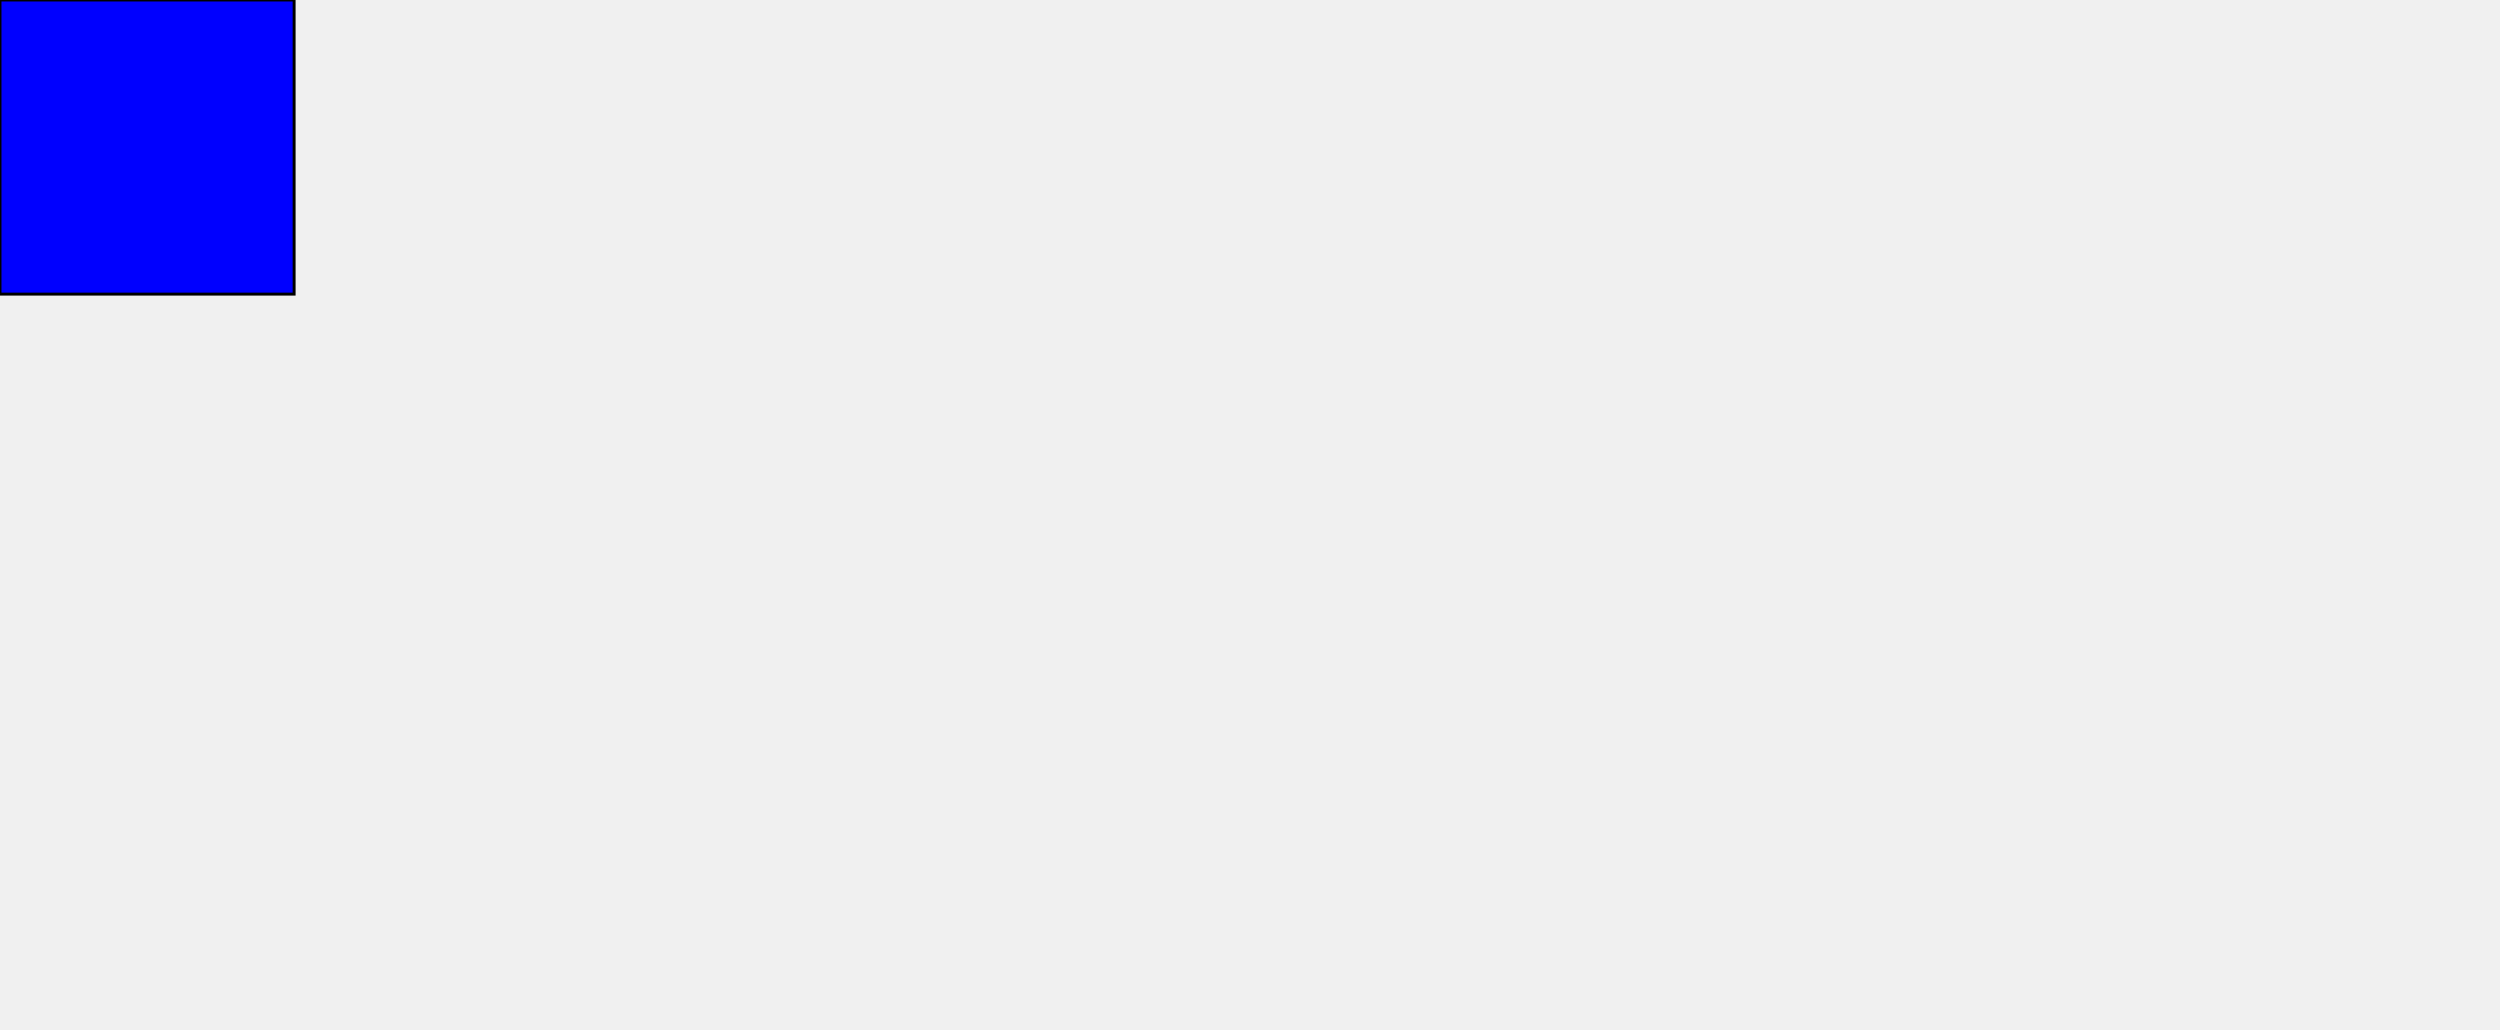
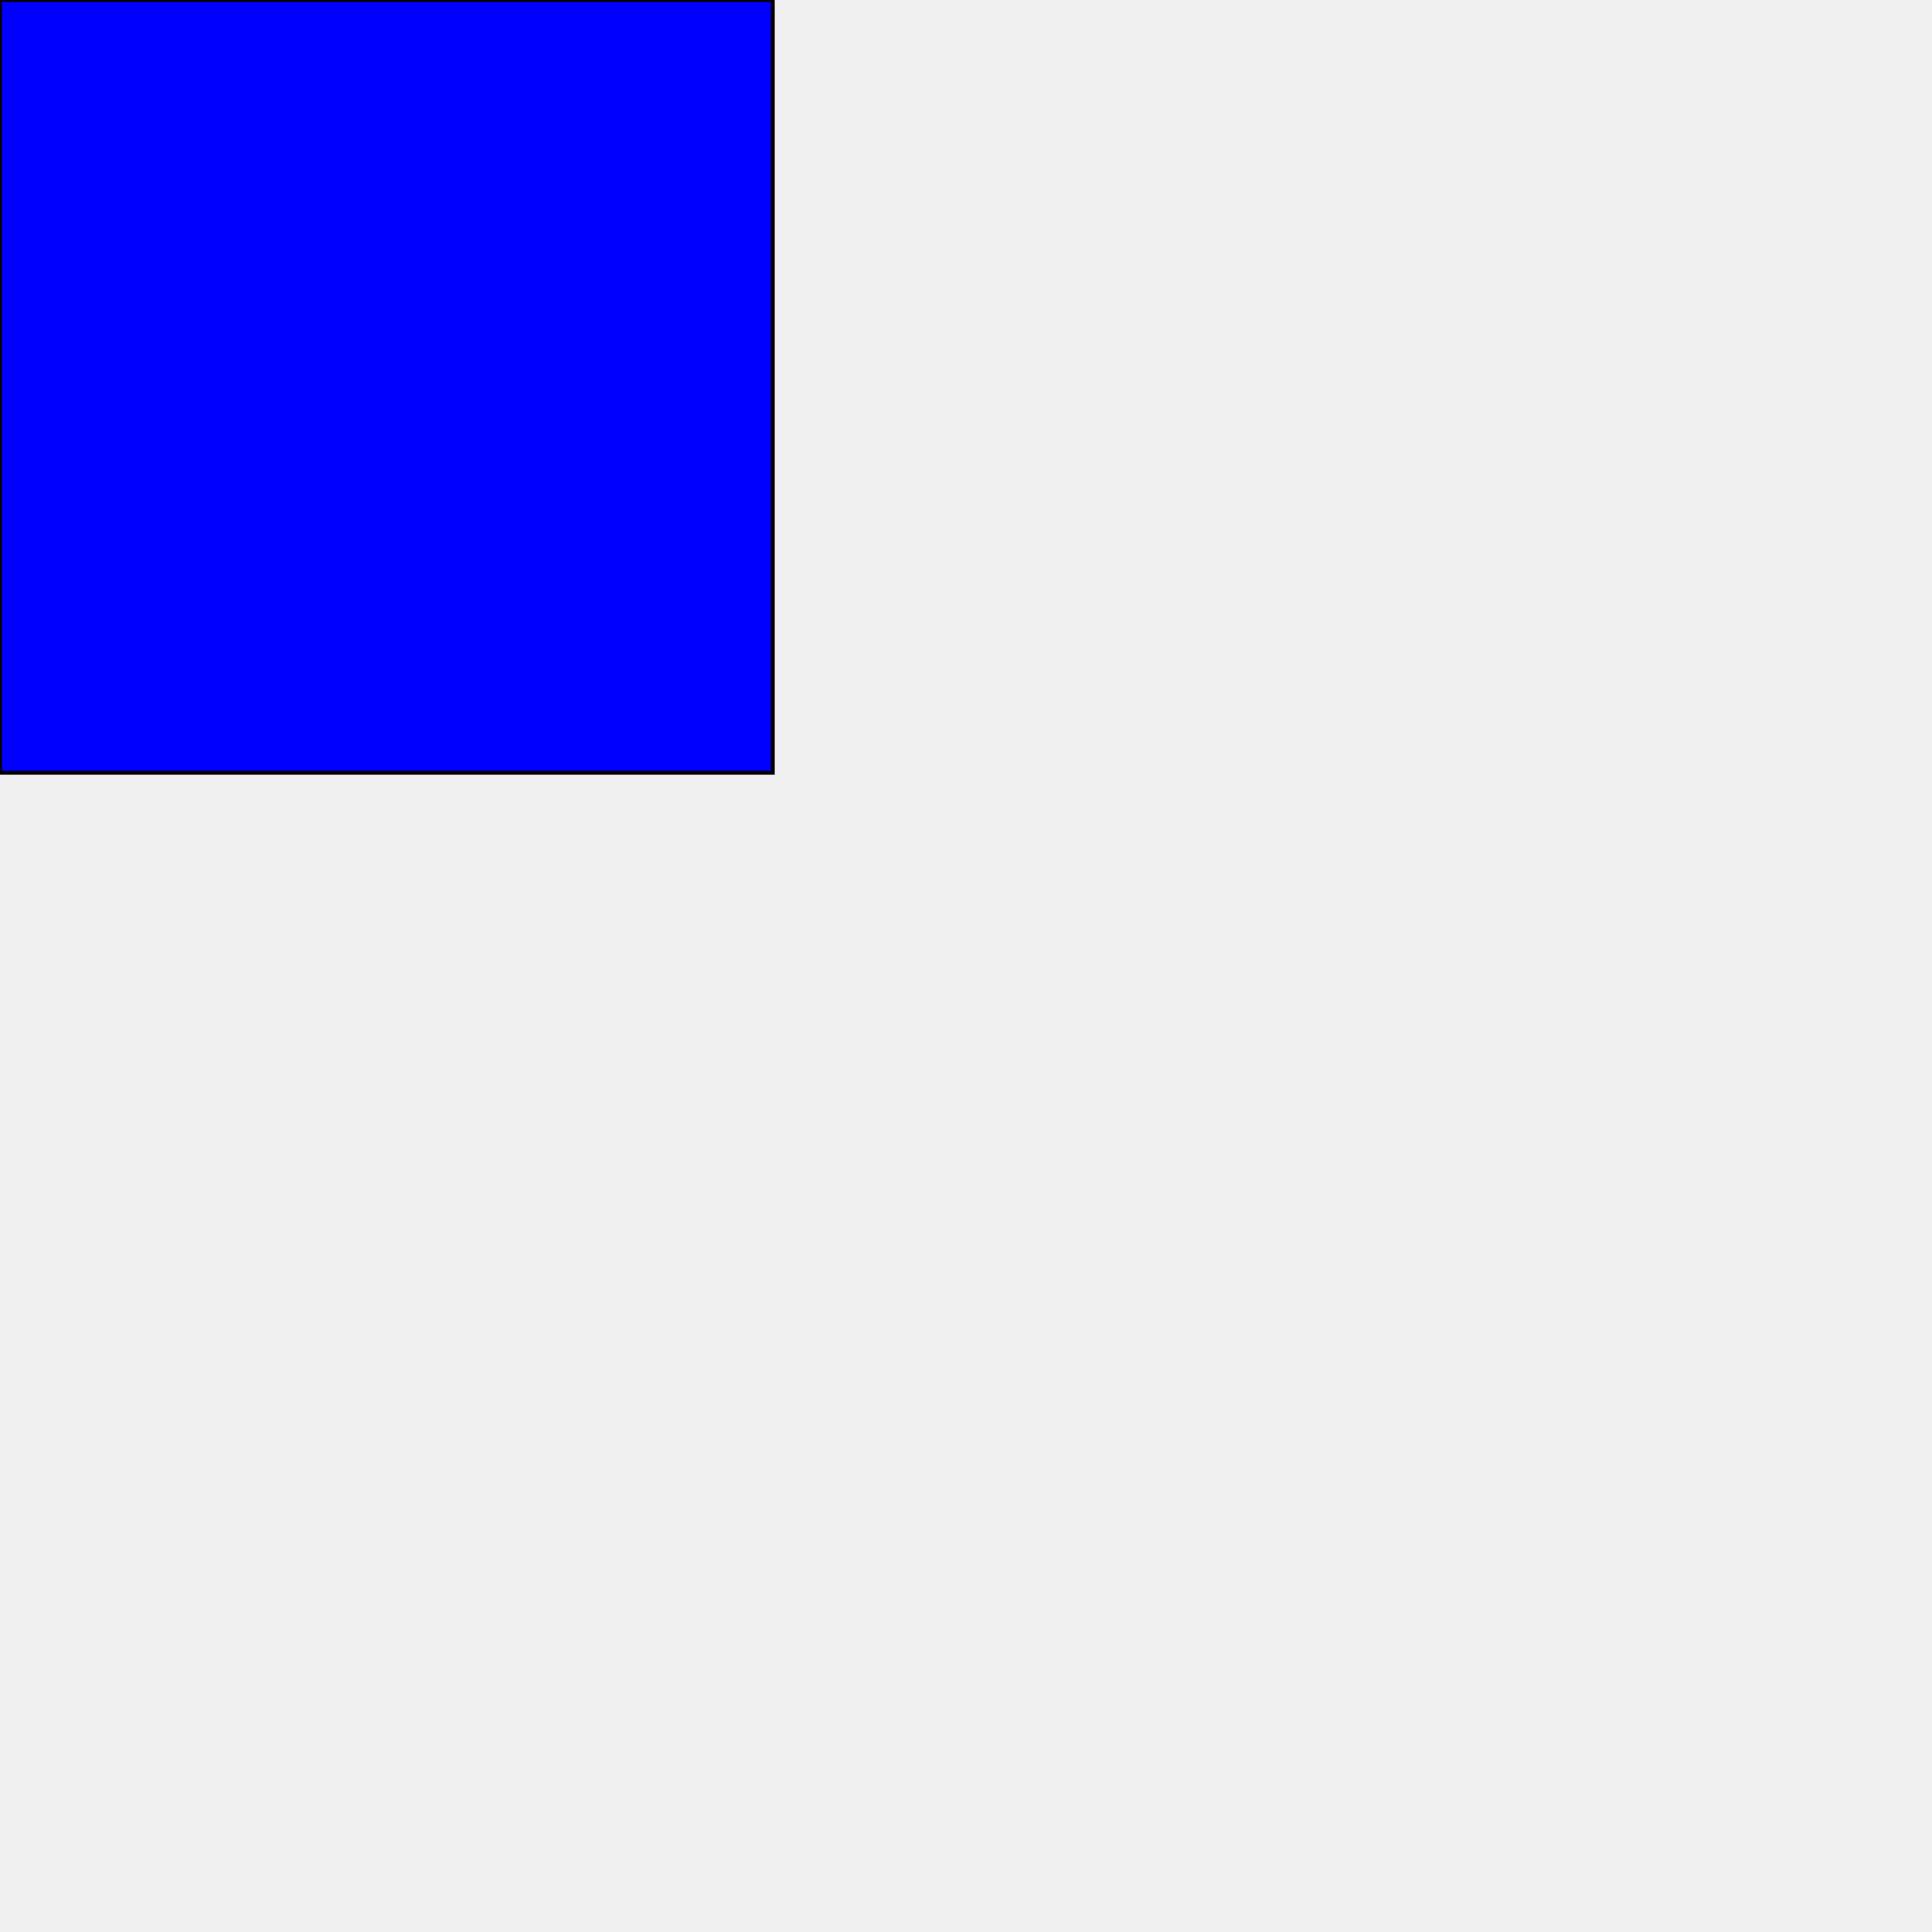
- <svg xmlns="http://www.w3.org/2000/svg" xmlns:ns1="http://www.adobe.com/svg10-extensions" width="1700px" height="700px" ns1:timeline="independent">
+ <svg xmlns="http://www.w3.org/2000/svg" xmlns:ns1="http://www.adobe.com/svg10-extensions" width="1000px" height="1000px" ns1:timeline="independent">
  <defs>
    <style type="text/css">
- 			
- 			  text {				
- 				fill:black;
- 				font-weight:bold;
- 				font-family:Helvetica, sans-serif
- 			  }
- 			  rect {
- 			  	fill:blue;
- 			  	stroke:black;
- 			  	stroke-width:2
- 			  }
+                         
+                           text {                                
+                                 fill:black;
+                                 font-weight:bold;
+                                 font-family:Helvetica, sans-serif
+                           }
+                           rect {
+                                   fill:blue;
+                                   stroke:black;
+                                   stroke-width:2
+                           }

- 			  
- 			
- 		</style>
+                           
+                         
+                 </style>
+     <filter id="theBlur" filterUnits="userSpaceOnUse" x="-20%" y="-20%" width="140%" height="140%">
+       <feGaussianBlur in="SourceGraphic" stdDeviation="15" />
+     </filter>
    <g id="cell">
-       <rect height="20" width="20" y="0" x="0" />
+       <rect height="40" width="40" y="0" x="0" />
+       <circle cx="20" cy="20" r="20" stroke="black" stroke-width="1" fill="white" fill-opacity="0.2" />
    </g>
-     <g id="counter1">
-       <circle cx="10" cy="10" r="10" stroke="black" stroke-width="1" fill="yellow" />
-     </g>
-     <g id="counter2">
-       <circle cx="10" cy="10" r="10" stroke="black" stroke-width="1" fill="red" />
-     </g>
+     <circle id="counter1" cx="20" cy="20" r="20" stroke="black" stroke-width="1" fill="yellow" />
+     <circle id="counter2" cx="20" cy="20" r="20" stroke="black" stroke-width="1" fill="red" />
  </defs>
  <g id="main">
-     <rect id="board" height="200" width="200" y="0" x="0" />
+     <rect id="board" height="400" width="400" y="0" x="0" />
  </g>
</svg>
